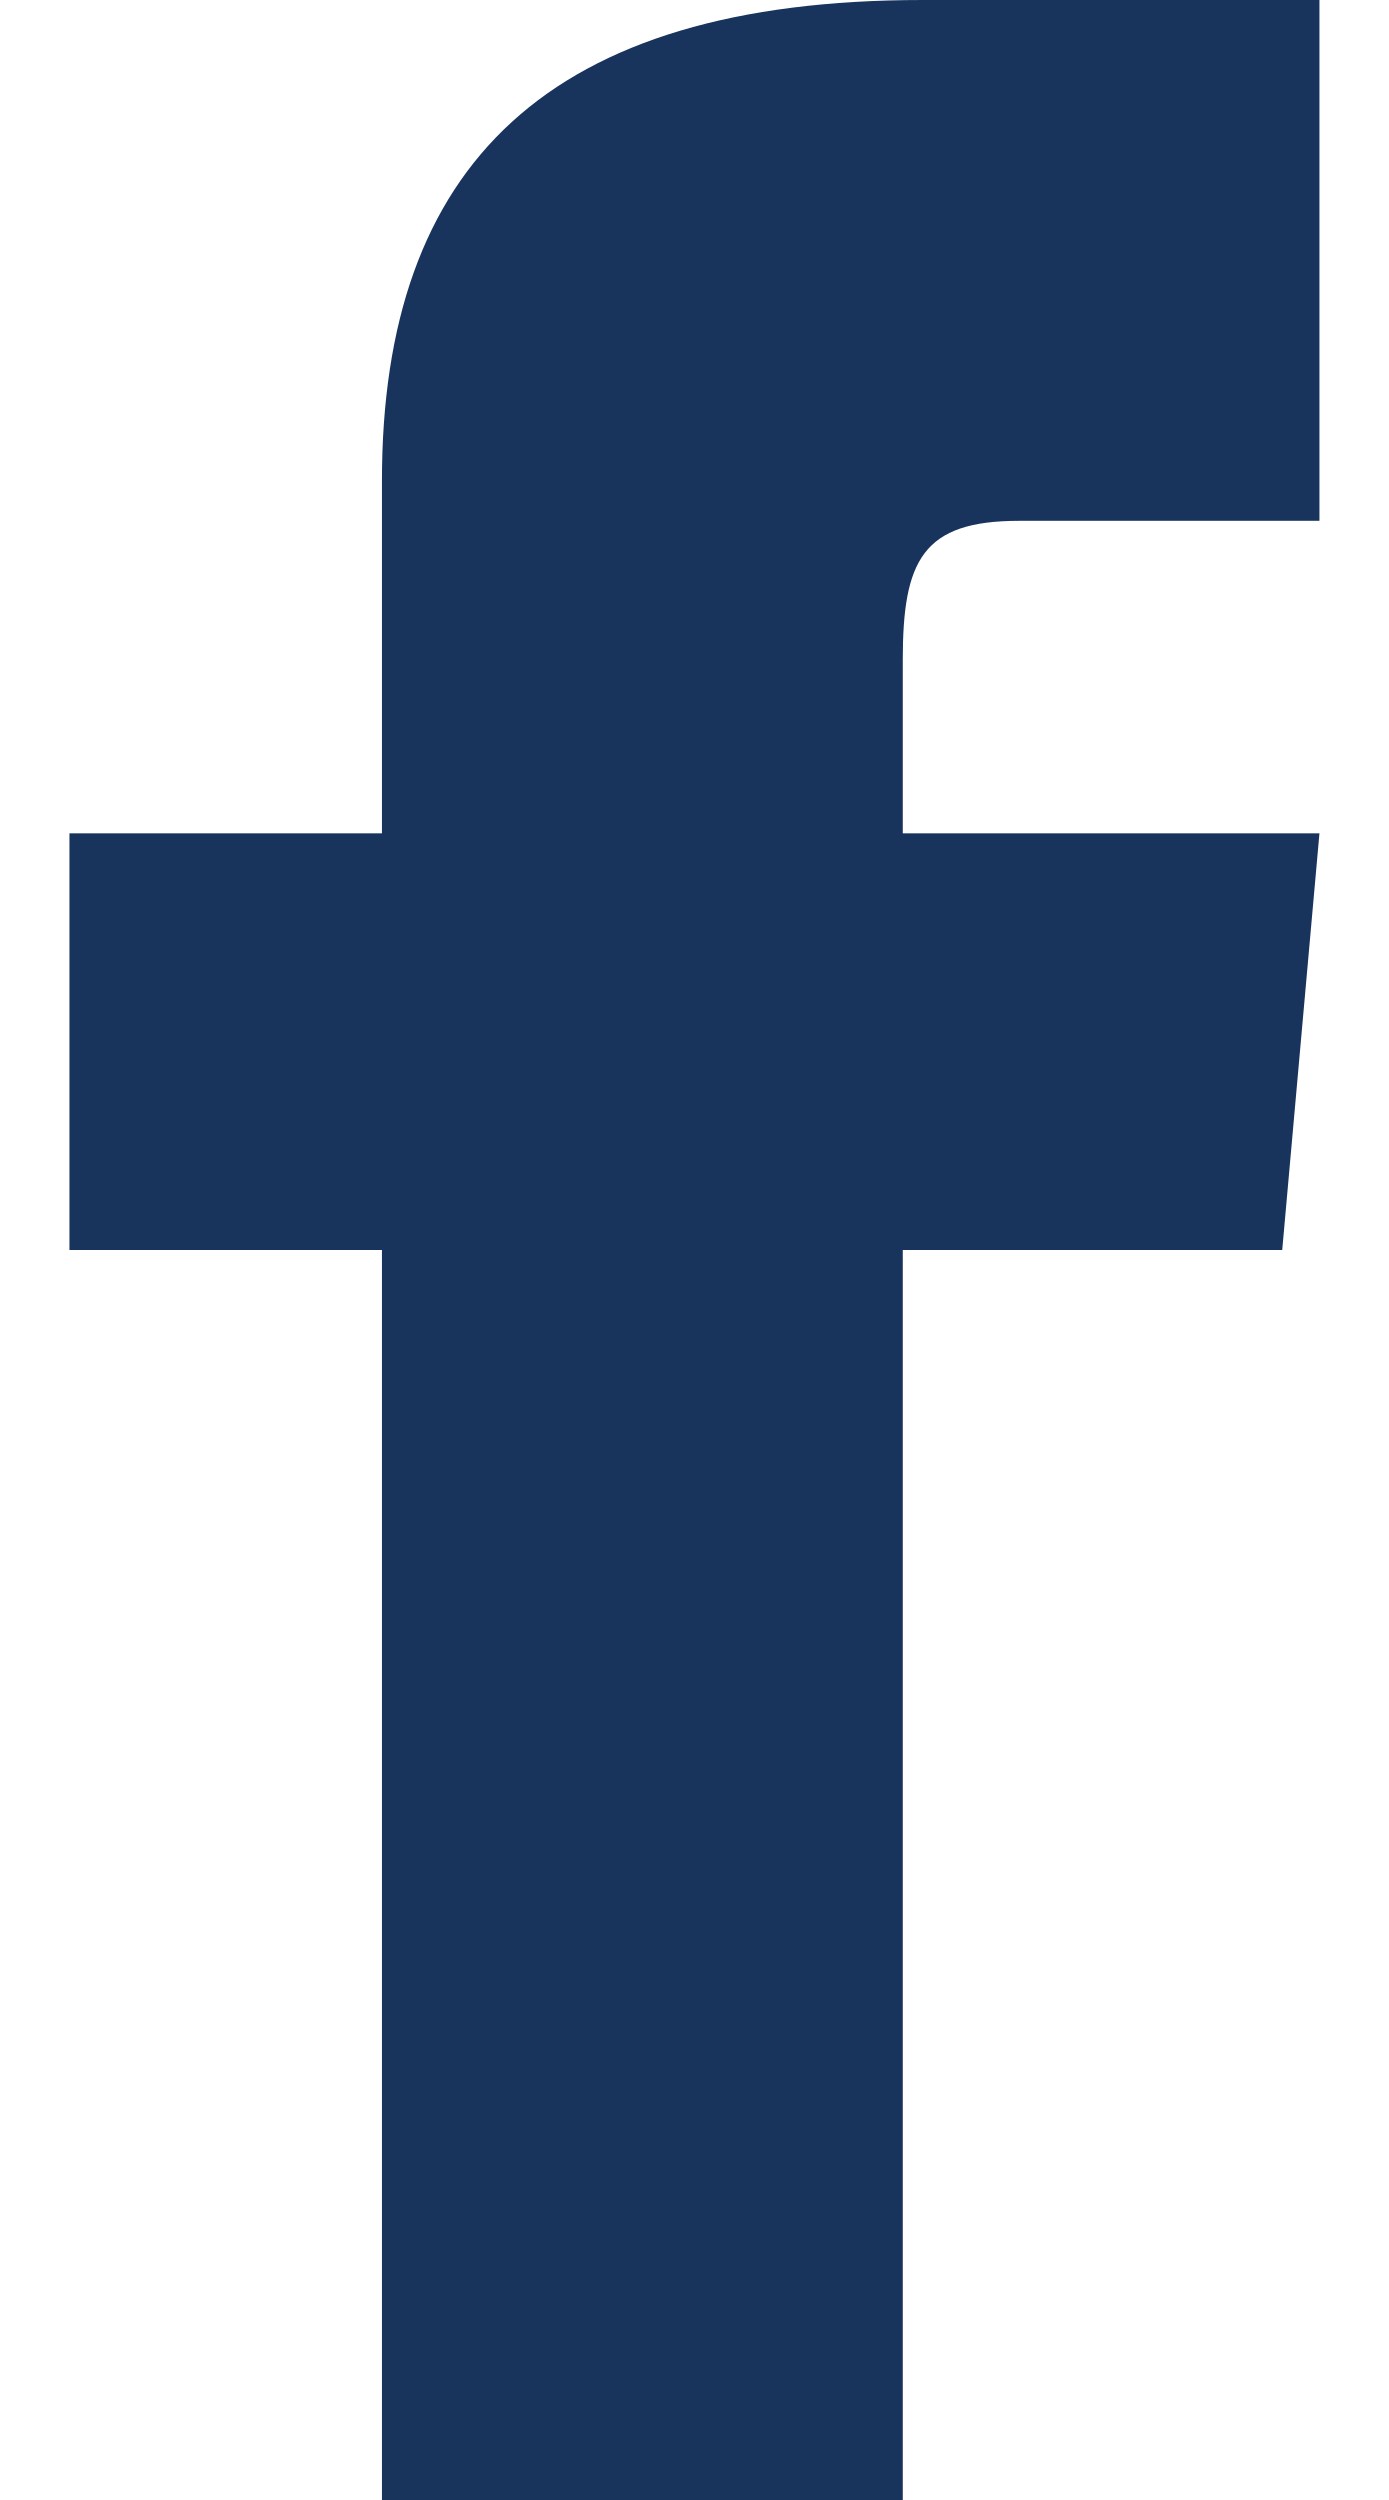
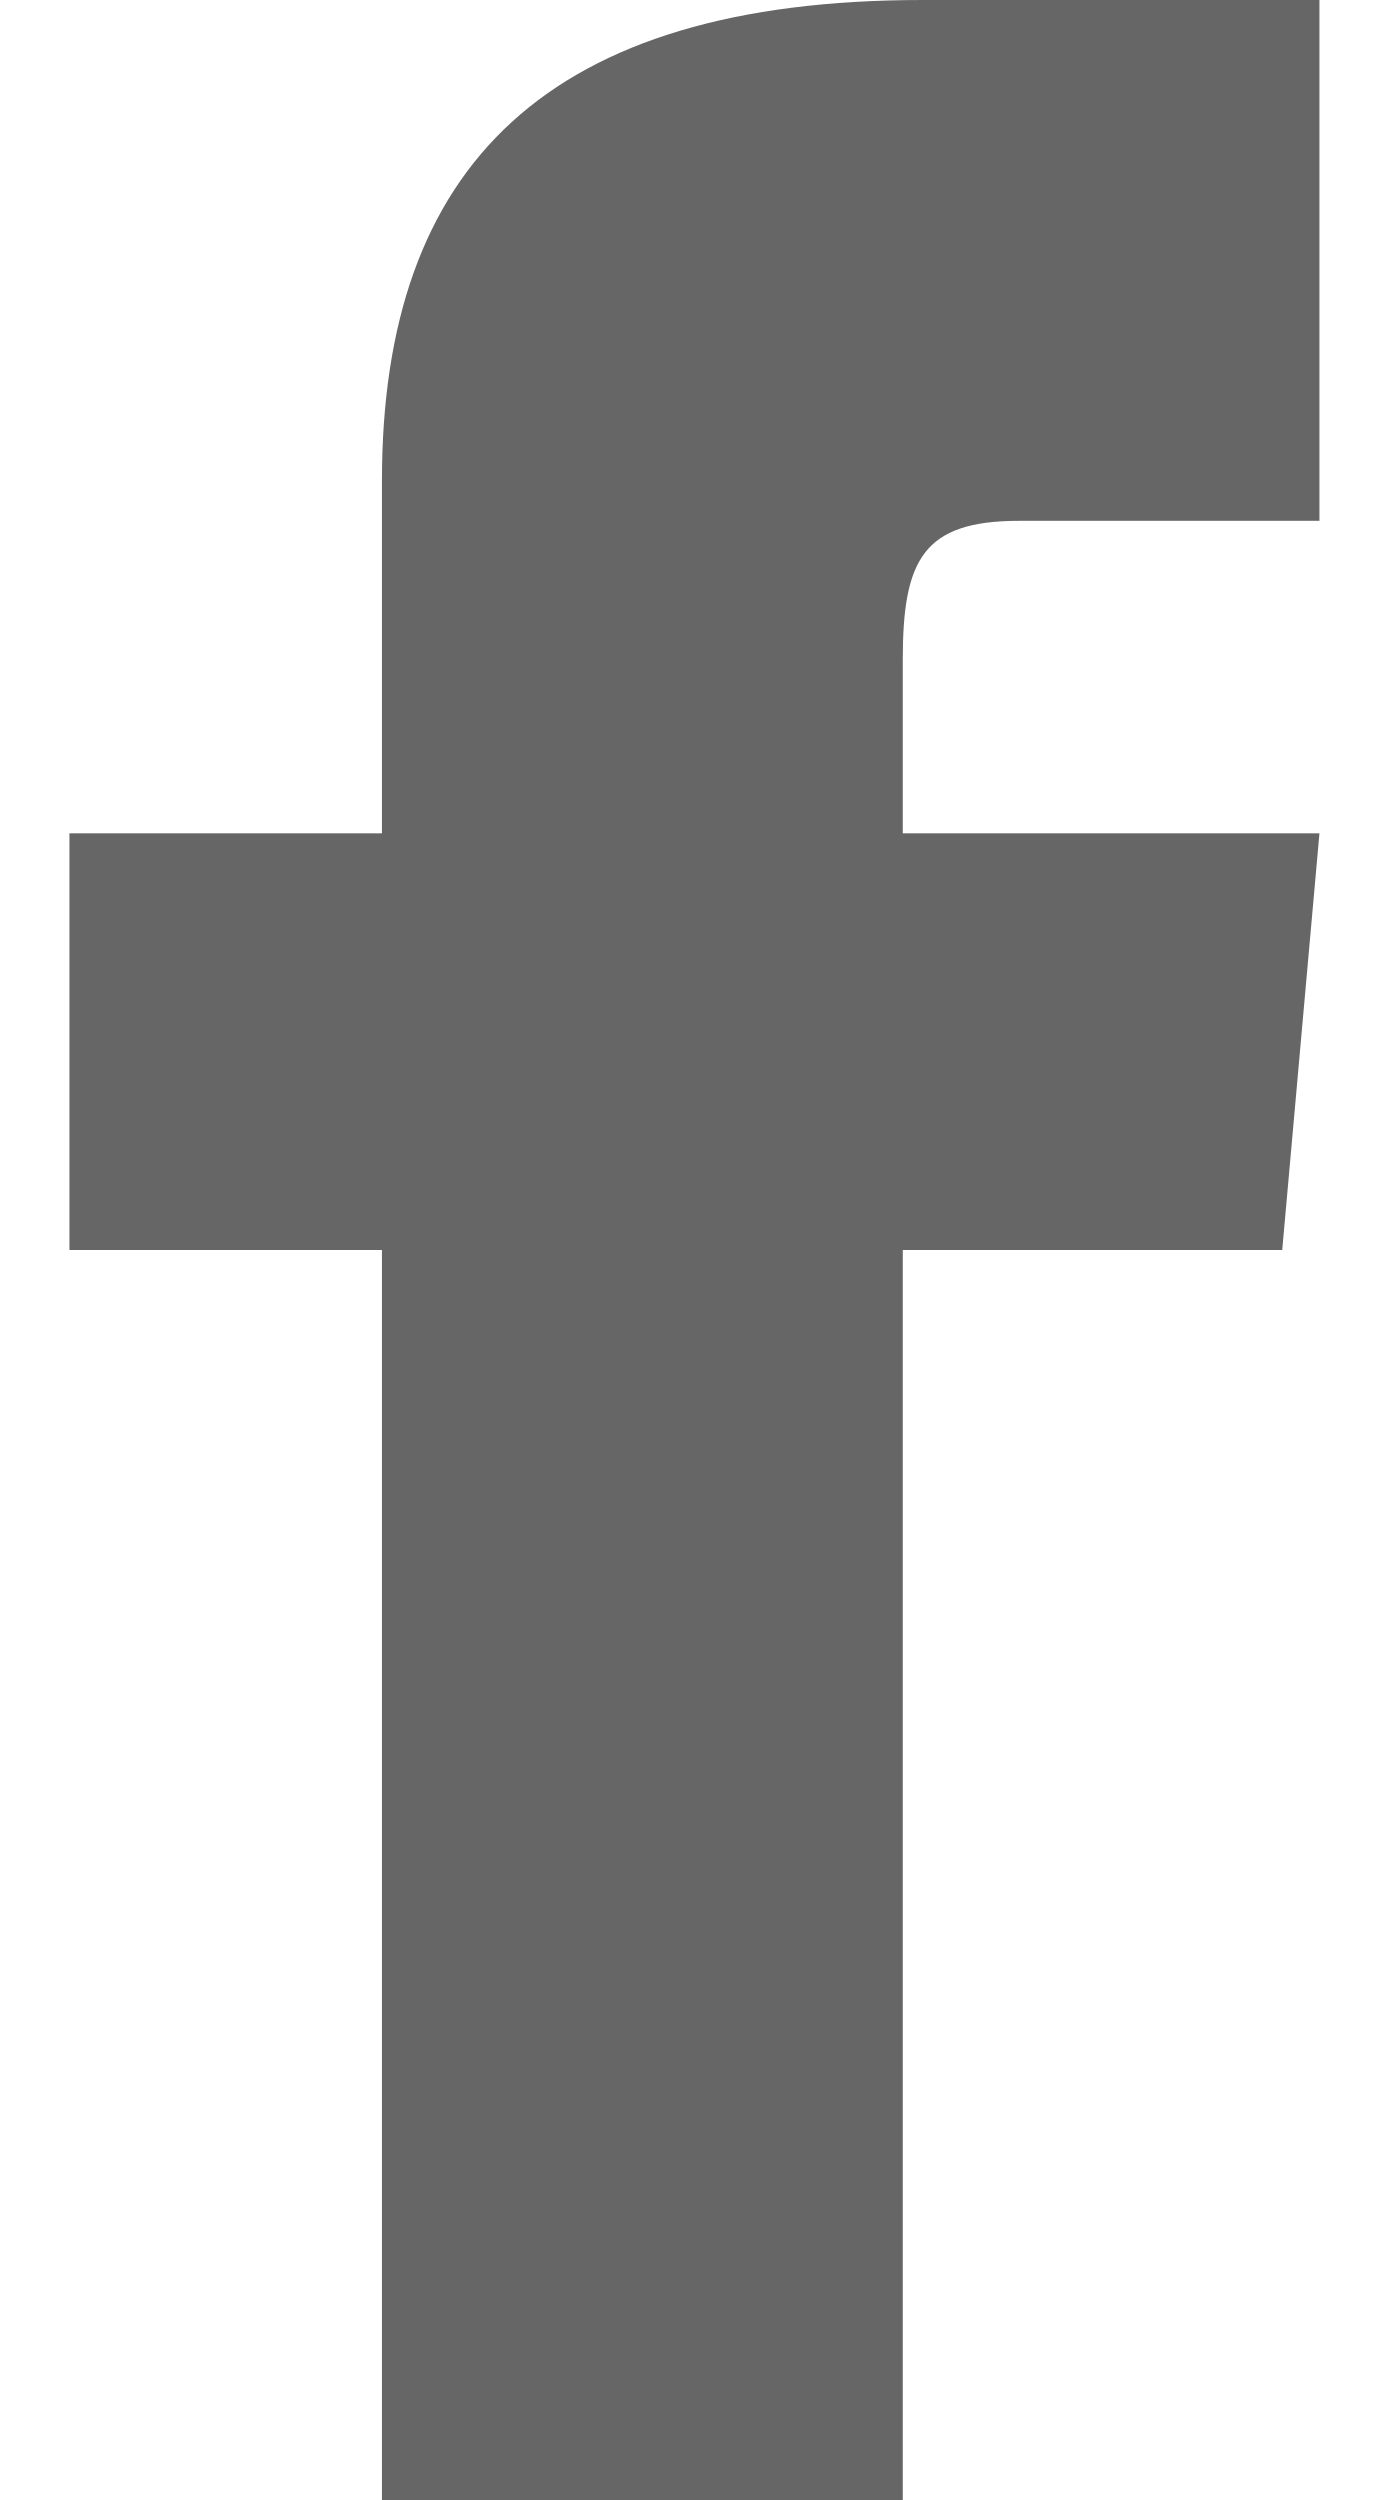
<svg xmlns="http://www.w3.org/2000/svg" width="10" height="18" viewBox="0 0 10 18" fill="none">
-   <path d="M2.75 6H0.5V9H2.75V18H6.5V9H9.232L9.5 6H6.5V4.75C6.5 4.034 6.644 3.75 7.336 3.75H9.5V0H6.644C3.947 0 2.75 1.187 2.75 3.461V6Z" fill="#18345D" />
+   <path d="M2.75 6H0.5V9H2.75V18H6.5V9H9.232L9.5 6H6.5V4.75C6.5 4.034 6.644 3.75 7.336 3.75H9.5V0H6.644C3.947 0 2.75 1.187 2.75 3.461V6Z" fill="#666666" />
</svg>
